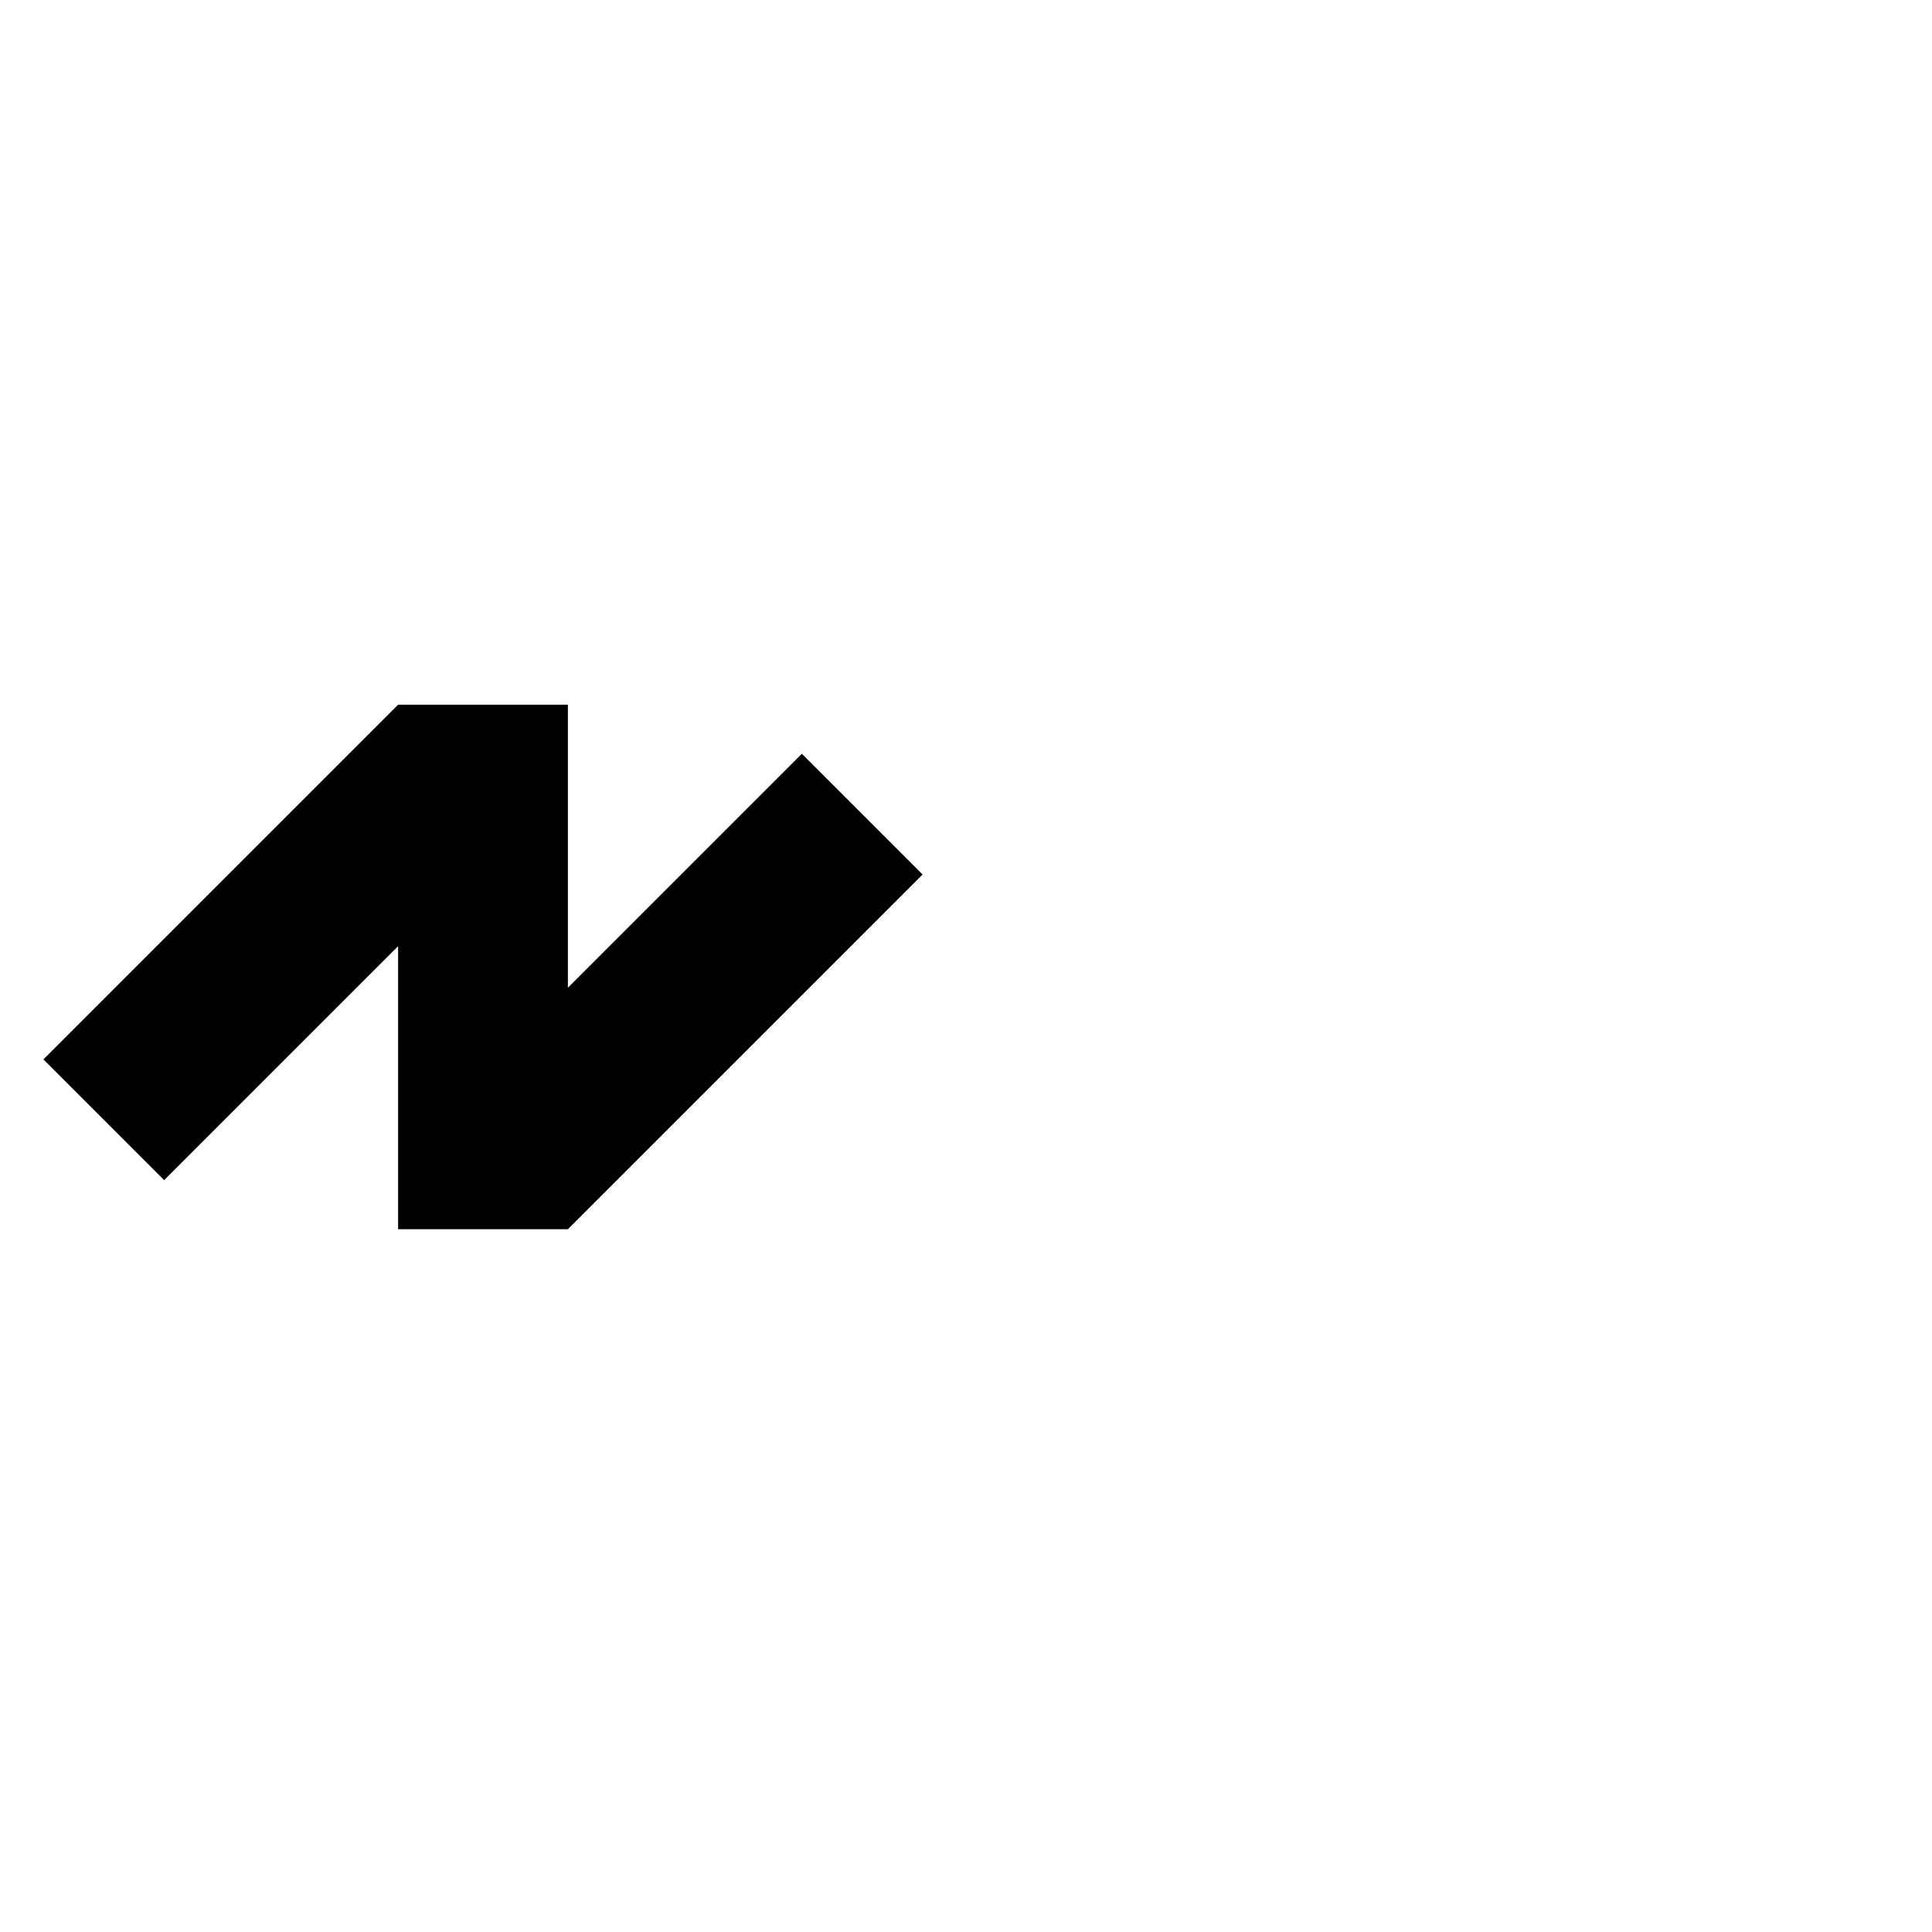
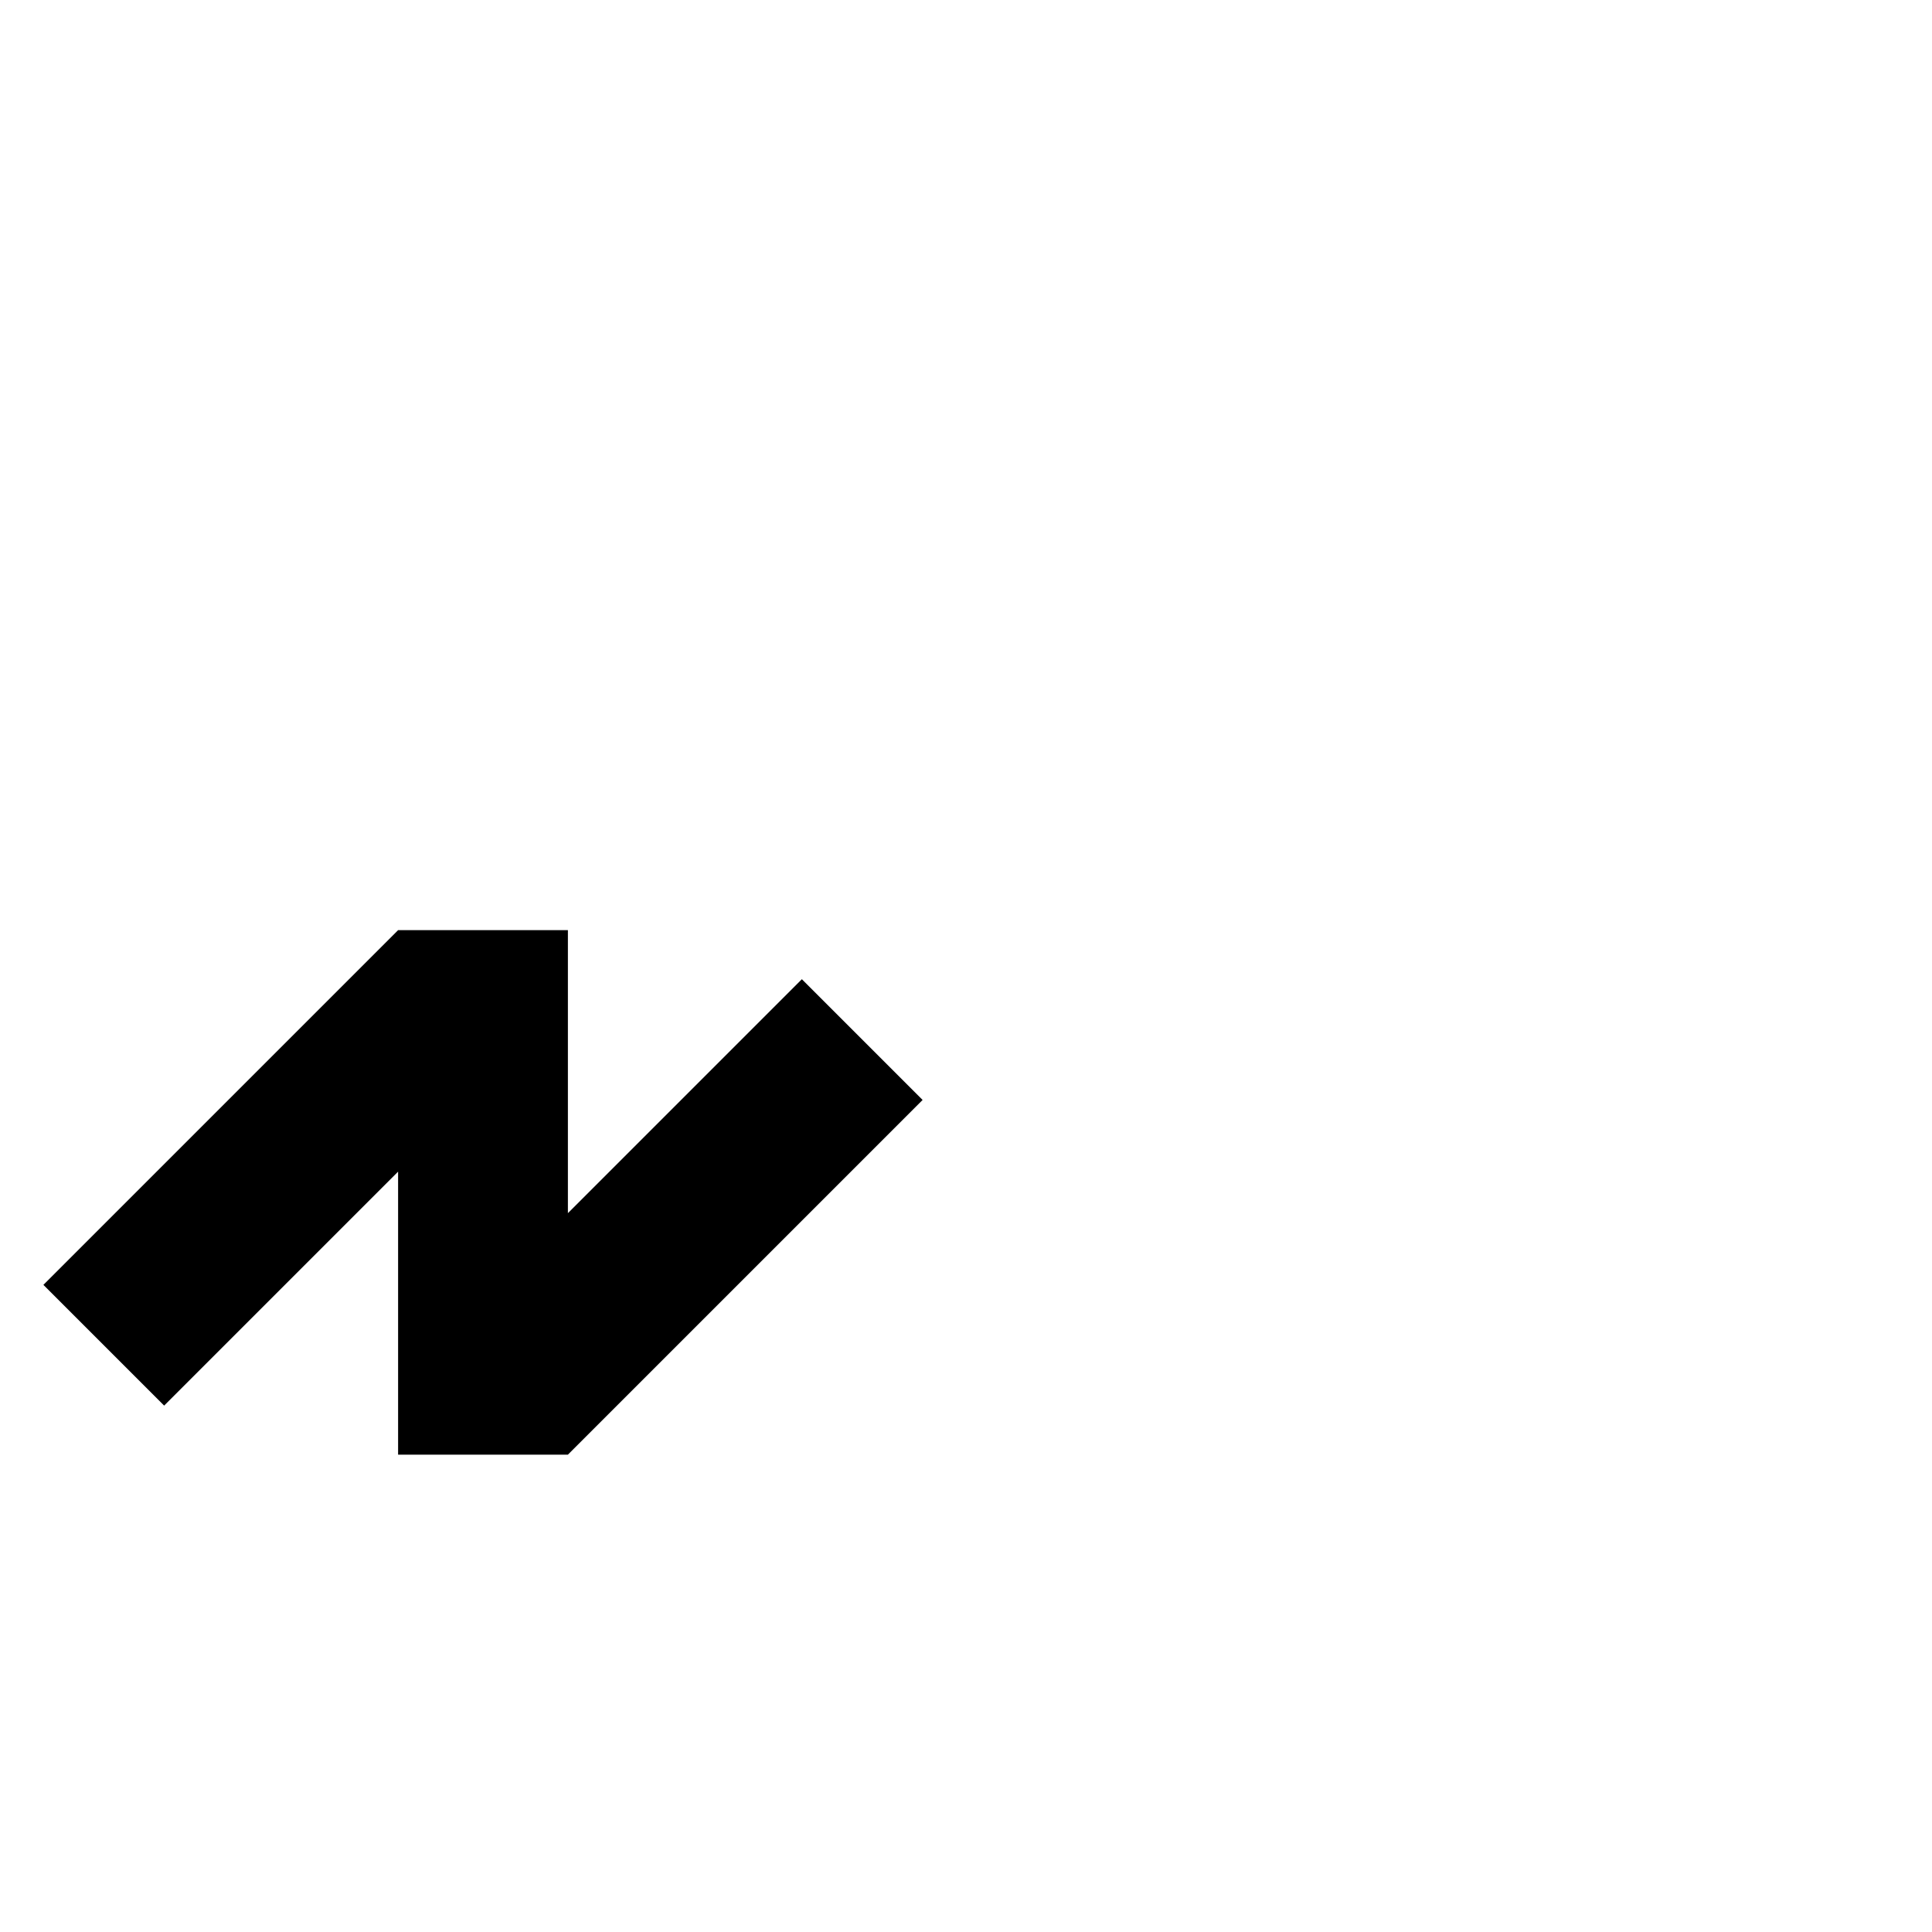
<svg xmlns="http://www.w3.org/2000/svg" width="2048" height="2048">
-   <path id="rect1" fill="#000000" stroke="none" d="M 422 747 L 46 1123 L 174 1251 L 422 1003 L 422 1303 L 602 1303 L 978 927 L 850 799 L 602 1047 L 602 747 Z" />
+   <path id="rect1" fill="#000000" stroke="none" d="M 422 986 L 46 1362 L 174 1490 L 422 1242 L 422 1542 L 602 1542 L 978 1166 L 850 1038 L 602 1286 L 602 986 Z" />
</svg>
